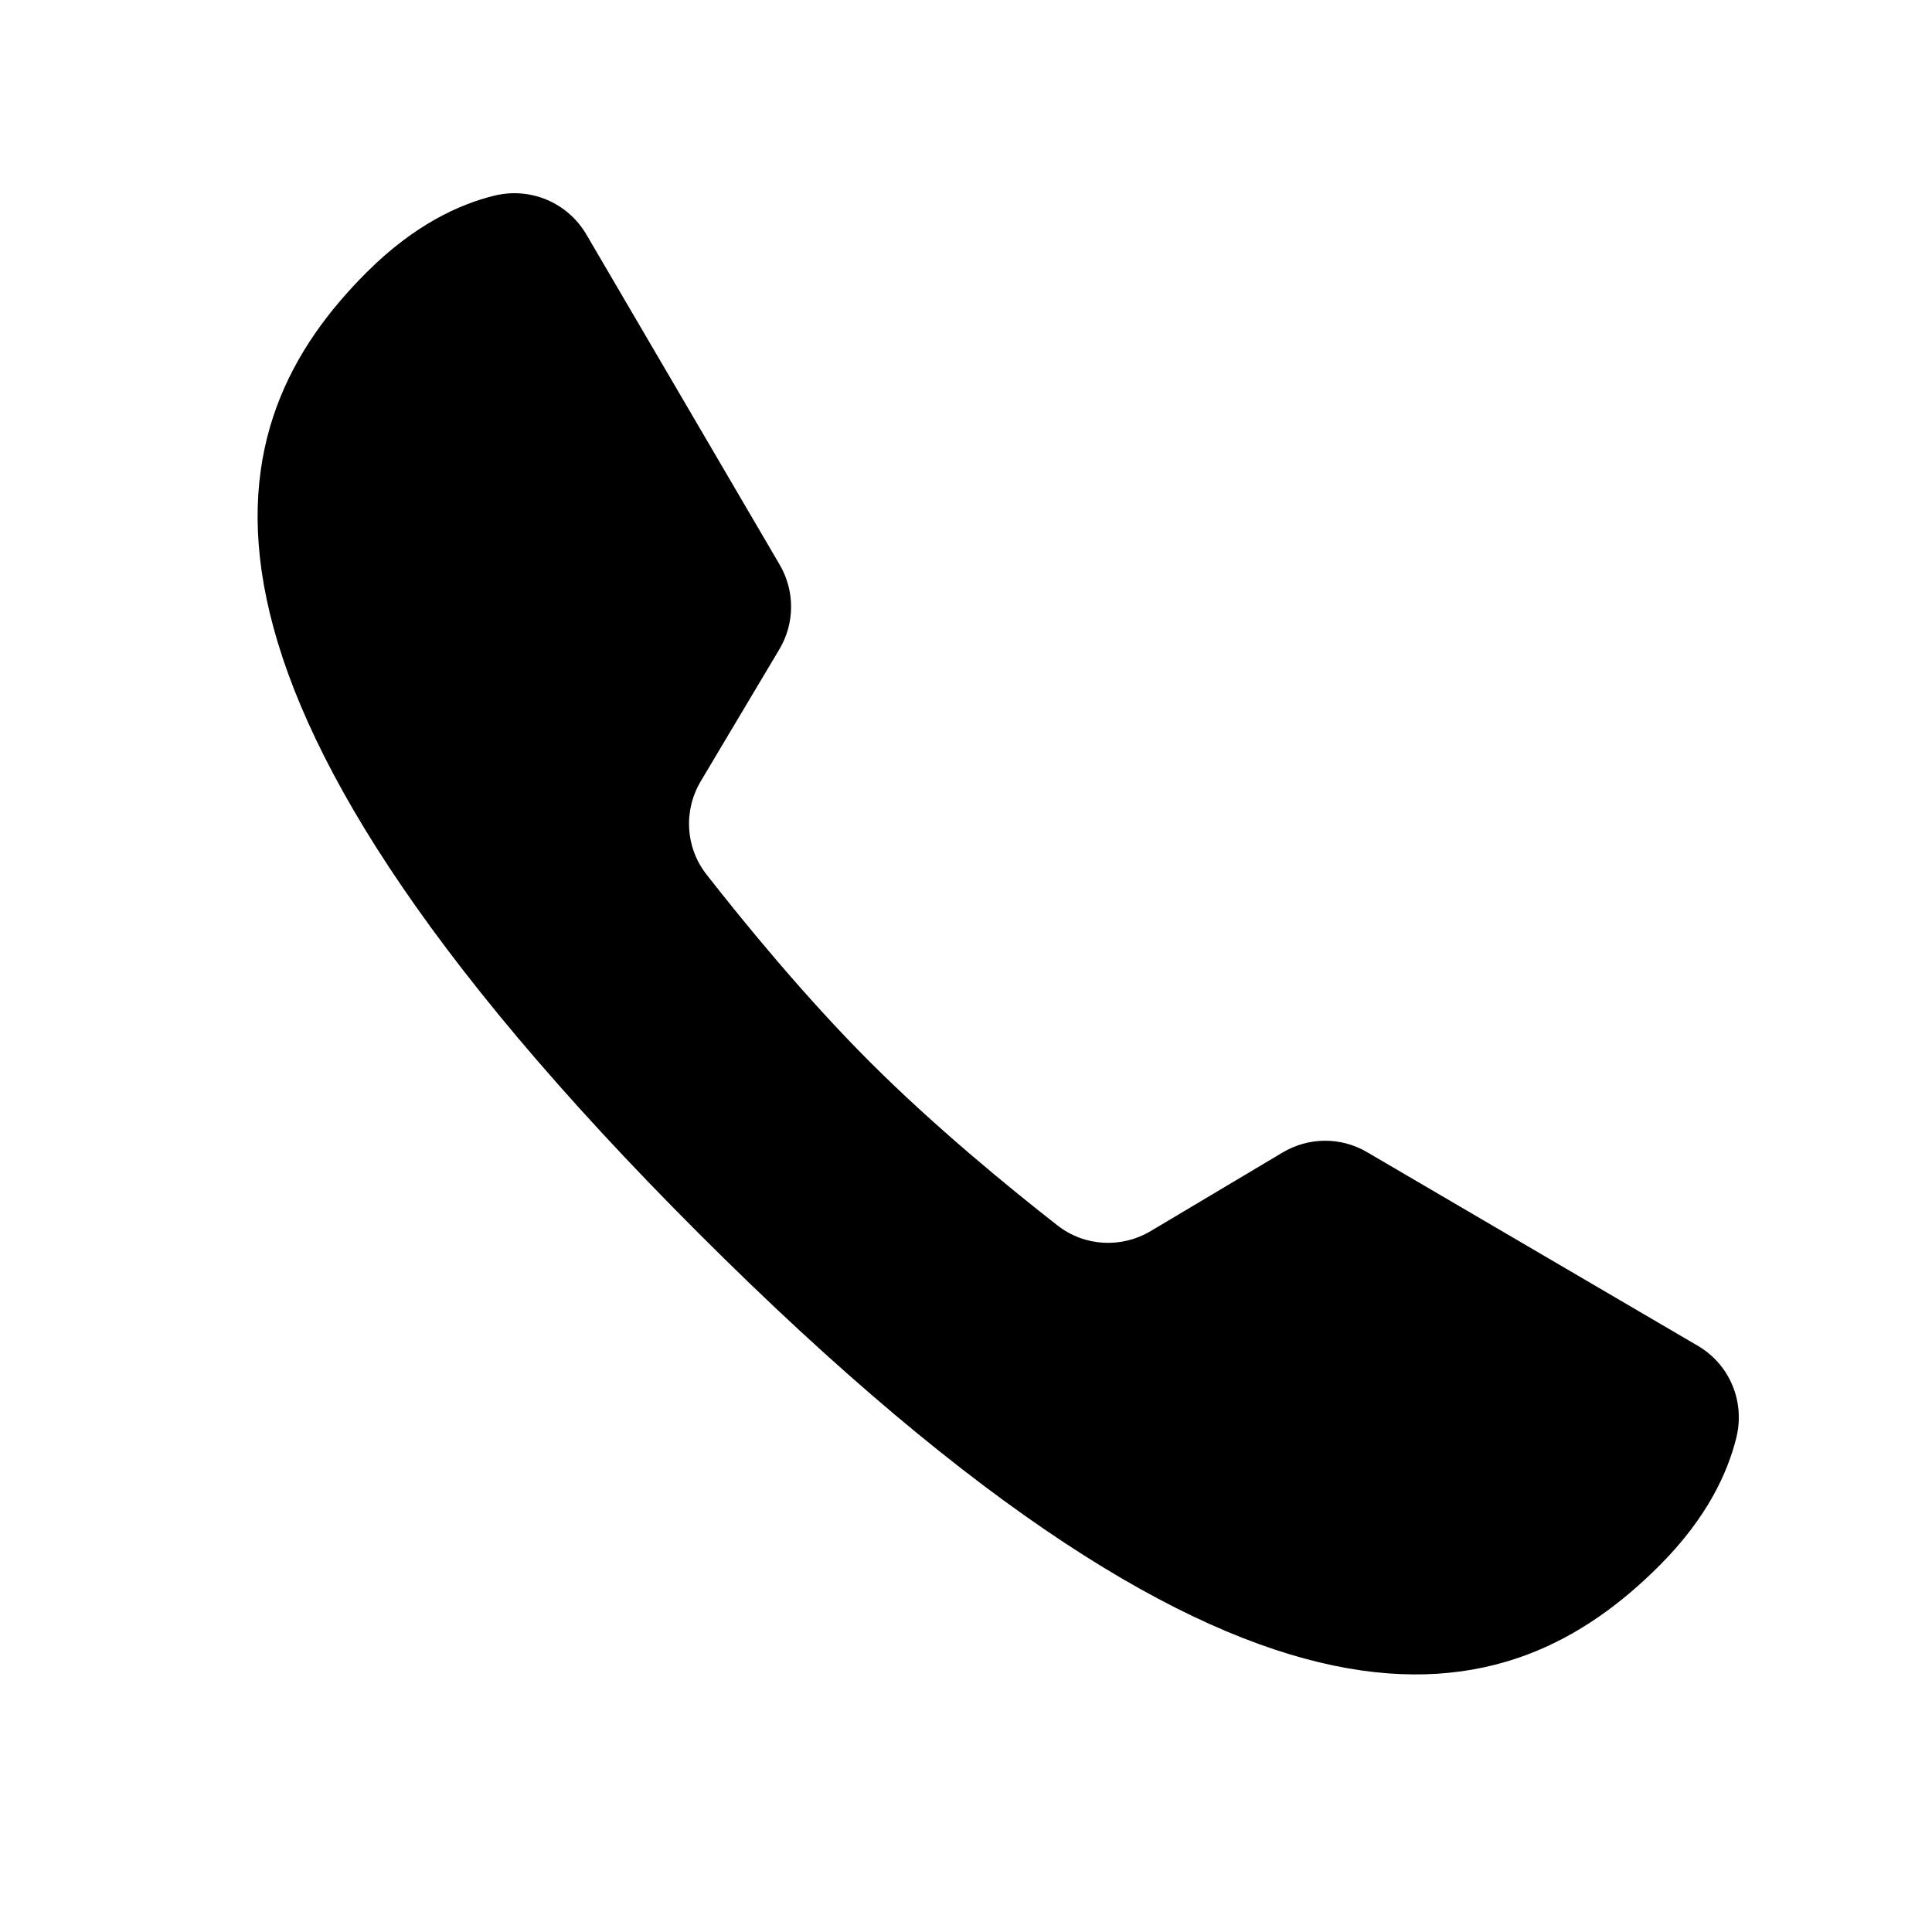
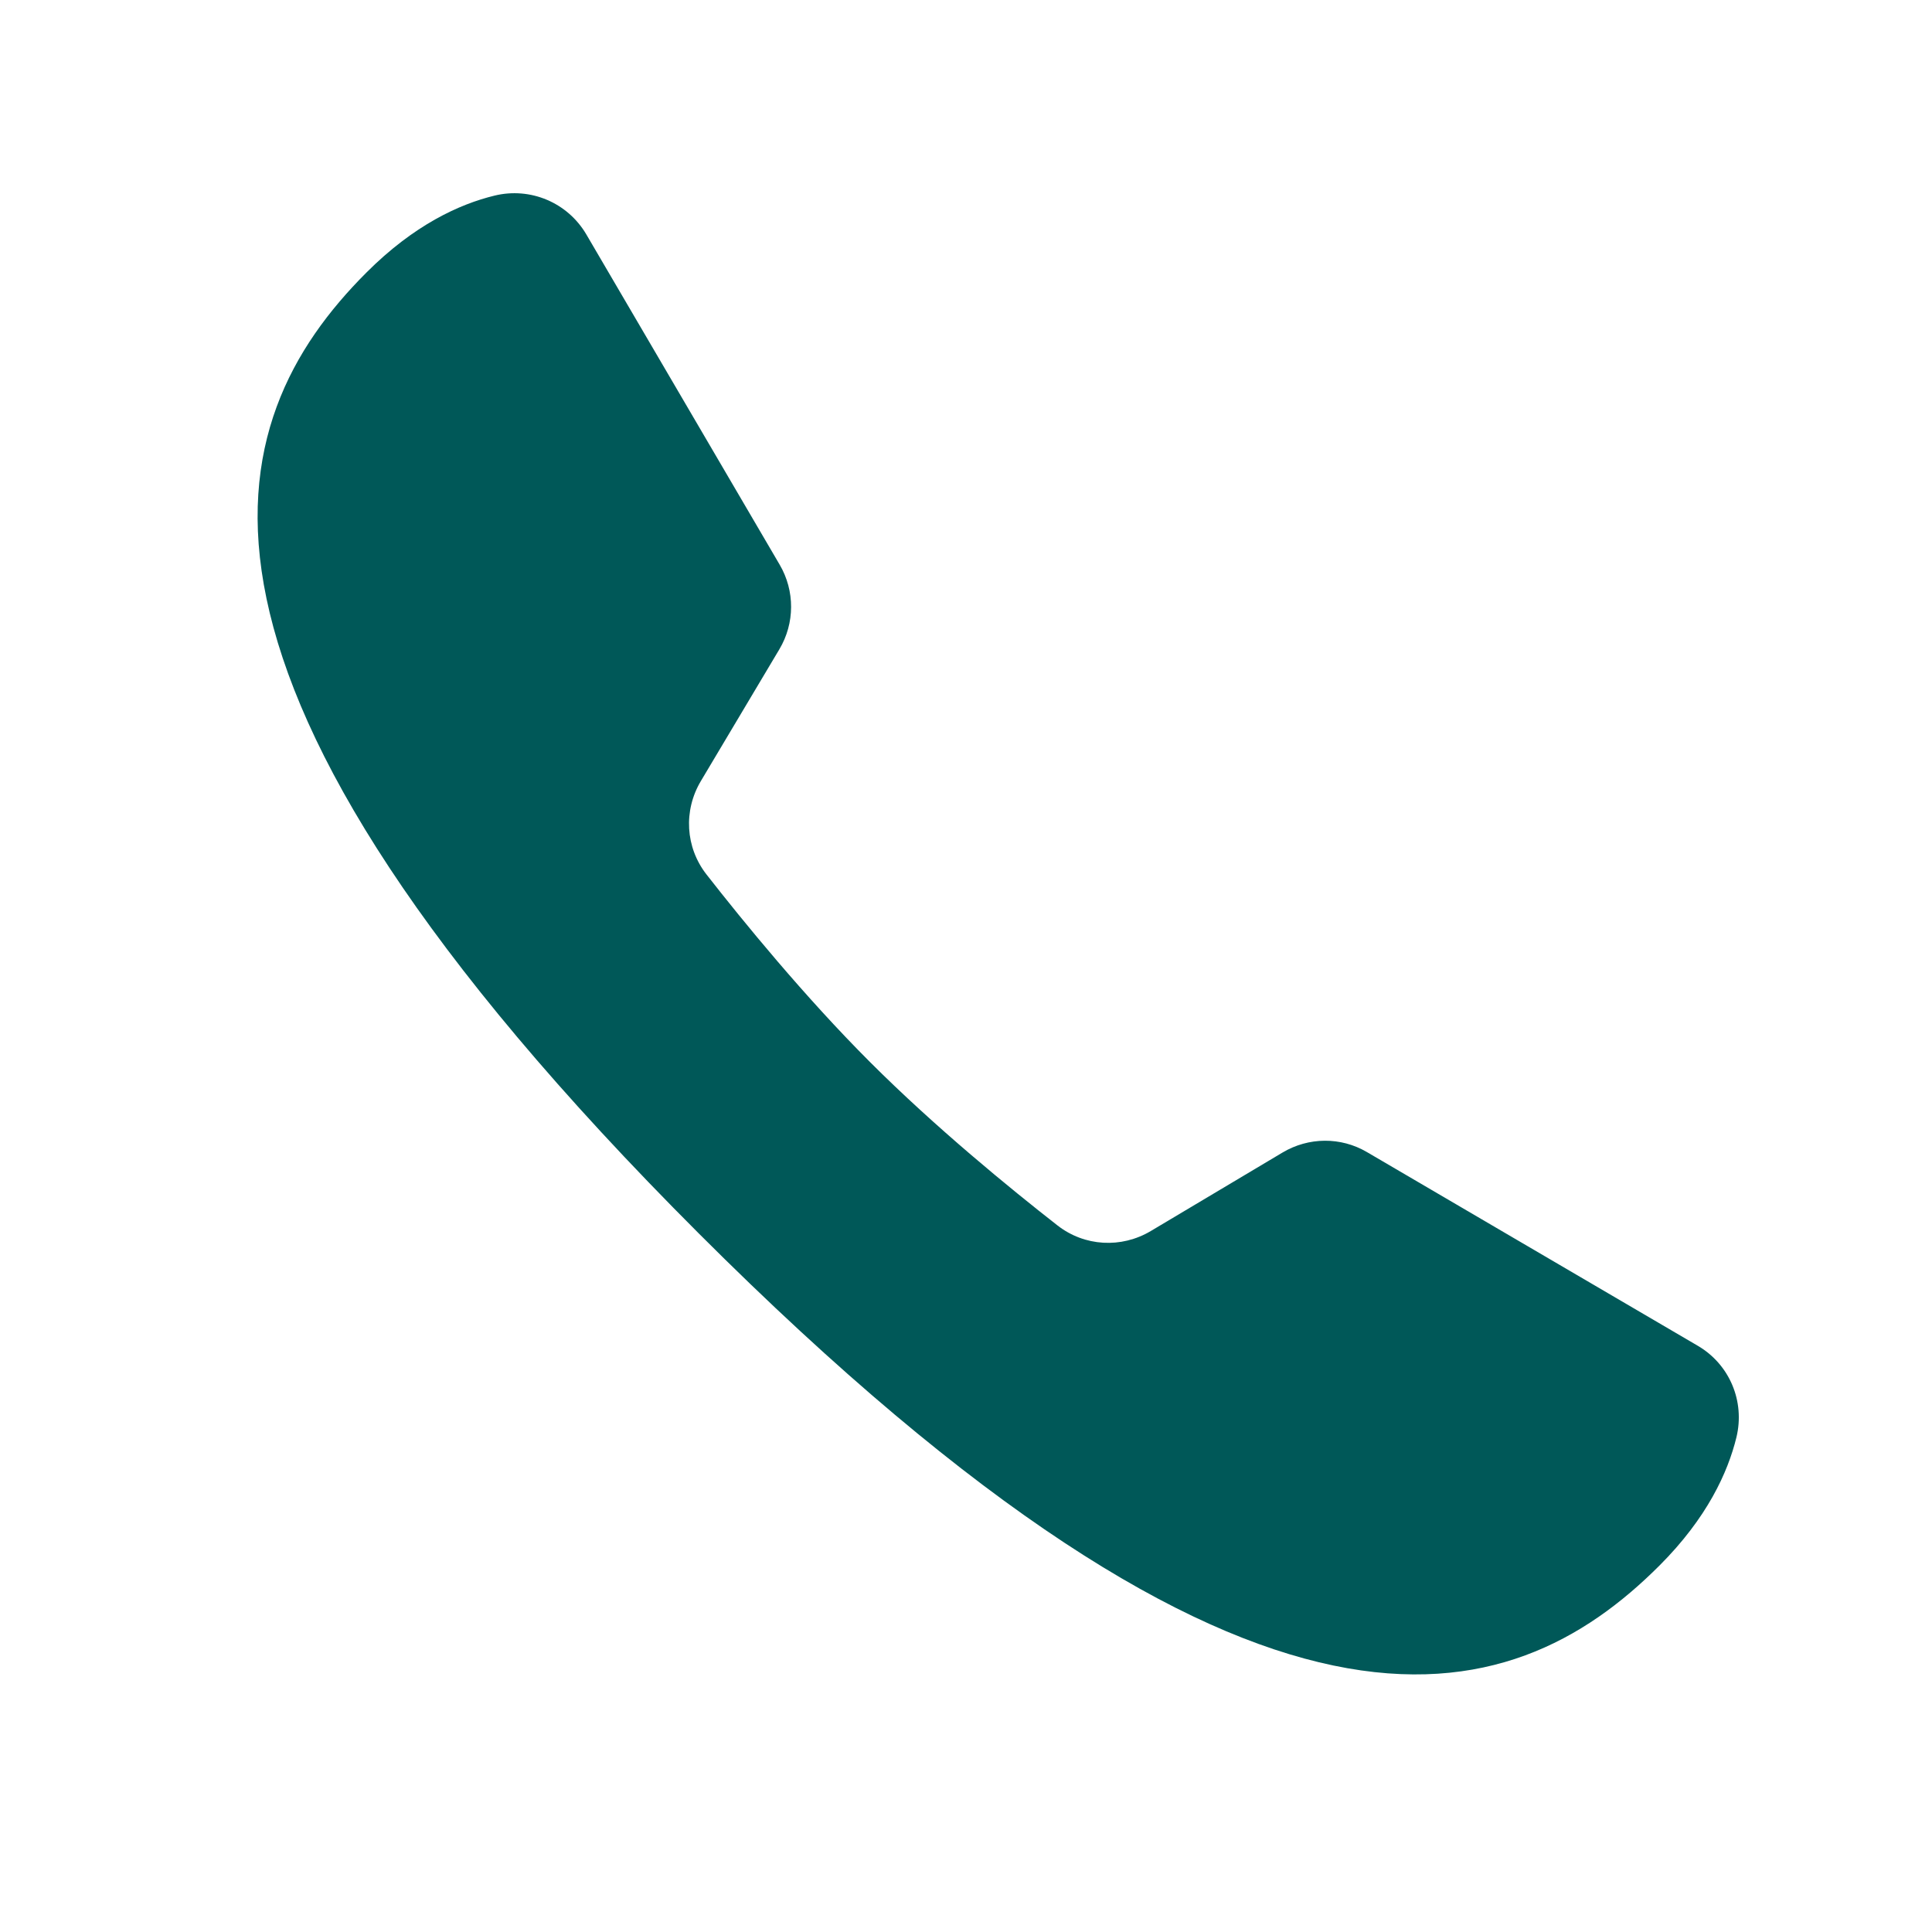
<svg xmlns="http://www.w3.org/2000/svg" id="Layer_1" style="enable-background:new 0 0 30 30;" version="1.1" viewBox="0 0 30 30" xml:space="preserve">
-   <path d="M21.225,17.889c-0.406-0.238-0.905-0.233-1.309,0.007l-2.046,1.219c-0.458,0.273-1.03,0.241-1.45-0.087  c-0.726-0.567-1.895-1.521-2.912-2.538c-1.017-1.017-1.971-2.186-2.538-2.912c-0.328-0.42-0.36-0.992-0.087-1.45l1.219-2.046  c0.241-0.404,0.243-0.907,0.005-1.313L9.105,3.641c-0.291-0.496-0.869-0.74-1.428-0.603C7.134,3.17,6.429,3.492,5.69,4.232  c-2.314,2.314-3.543,6.217,5.159,14.919s12.604,7.474,14.919,5.159c0.741-0.741,1.062-1.447,1.195-1.991  c0.135-0.558-0.105-1.132-0.6-1.422C25.127,20.174,22.461,18.613,21.225,17.889z" />
+   <path fill="#005858" d="M21.225,17.889c-0.406-0.238-0.905-0.233-1.309,0.007l-2.046,1.219c-0.458,0.273-1.03,0.241-1.45-0.087  c-0.726-0.567-1.895-1.521-2.912-2.538c-1.017-1.017-1.971-2.186-2.538-2.912c-0.328-0.42-0.36-0.992-0.087-1.45l1.219-2.046  c0.241-0.404,0.243-0.907,0.005-1.313L9.105,3.641c-0.291-0.496-0.869-0.74-1.428-0.603C7.134,3.17,6.429,3.492,5.69,4.232  c-2.314,2.314-3.543,6.217,5.159,14.919s12.604,7.474,14.919,5.159c0.741-0.741,1.062-1.447,1.195-1.991  c0.135-0.558-0.105-1.132-0.6-1.422C25.127,20.174,22.461,18.613,21.225,17.889z" />
</svg>
